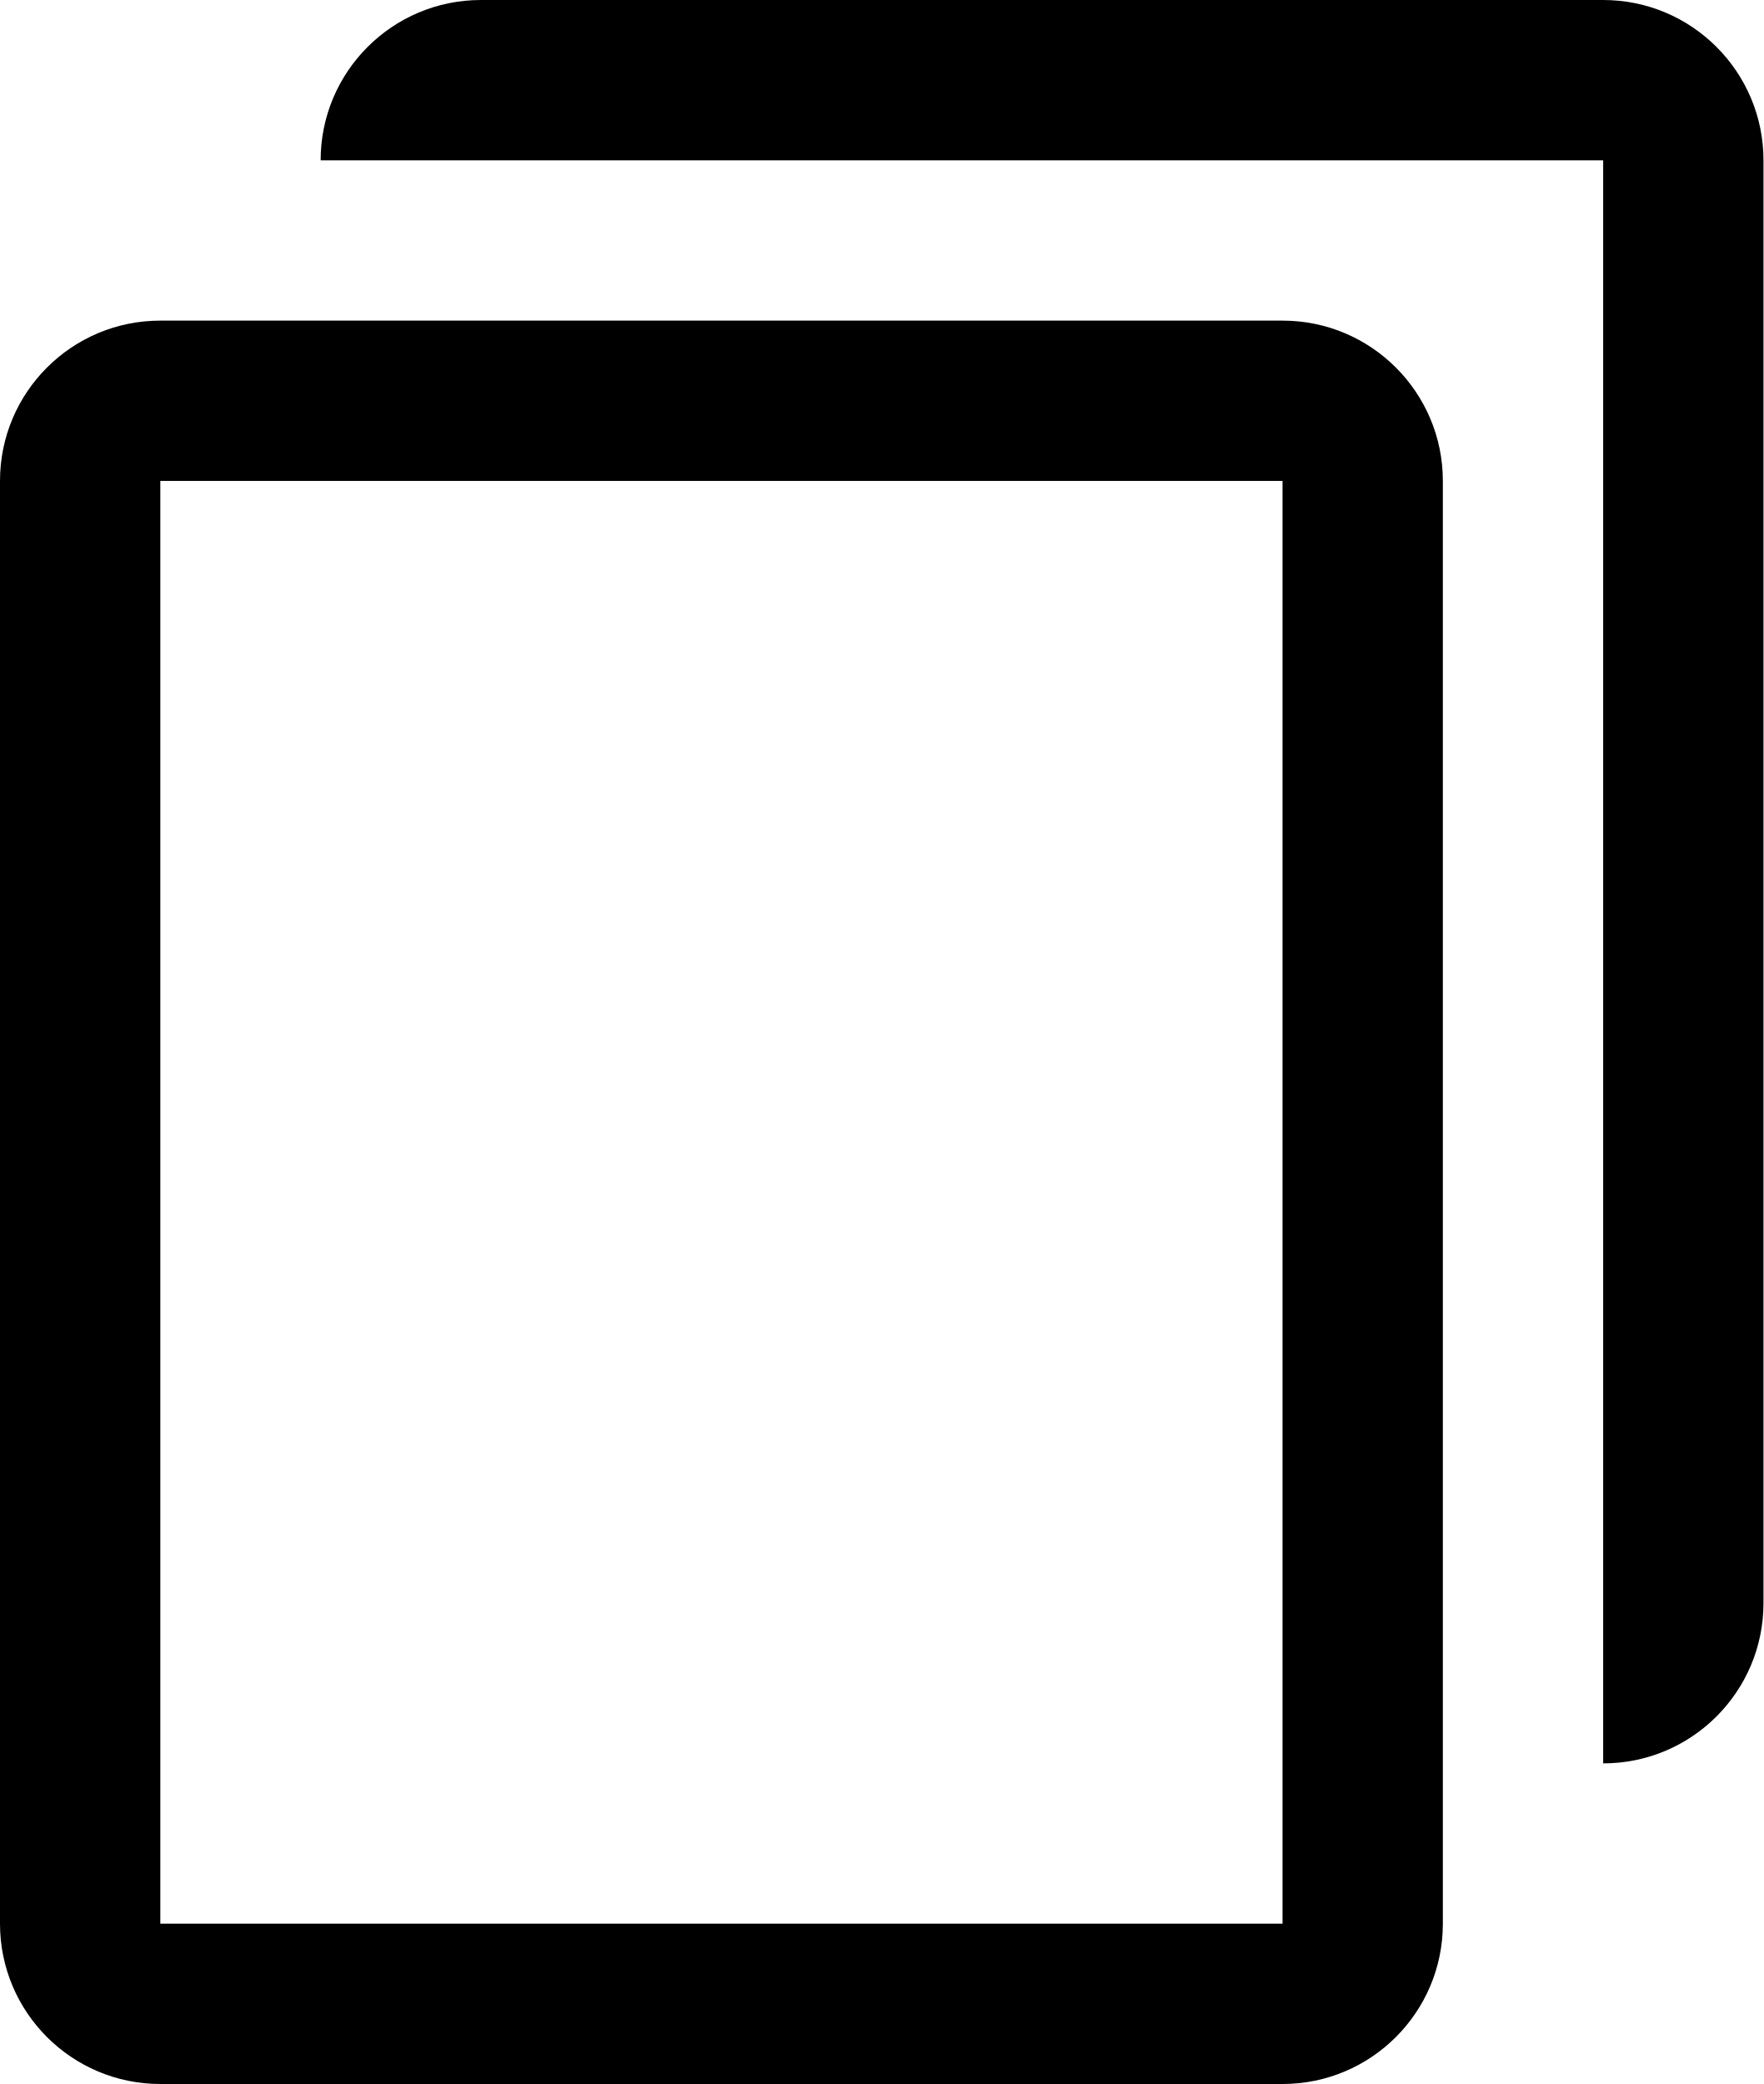
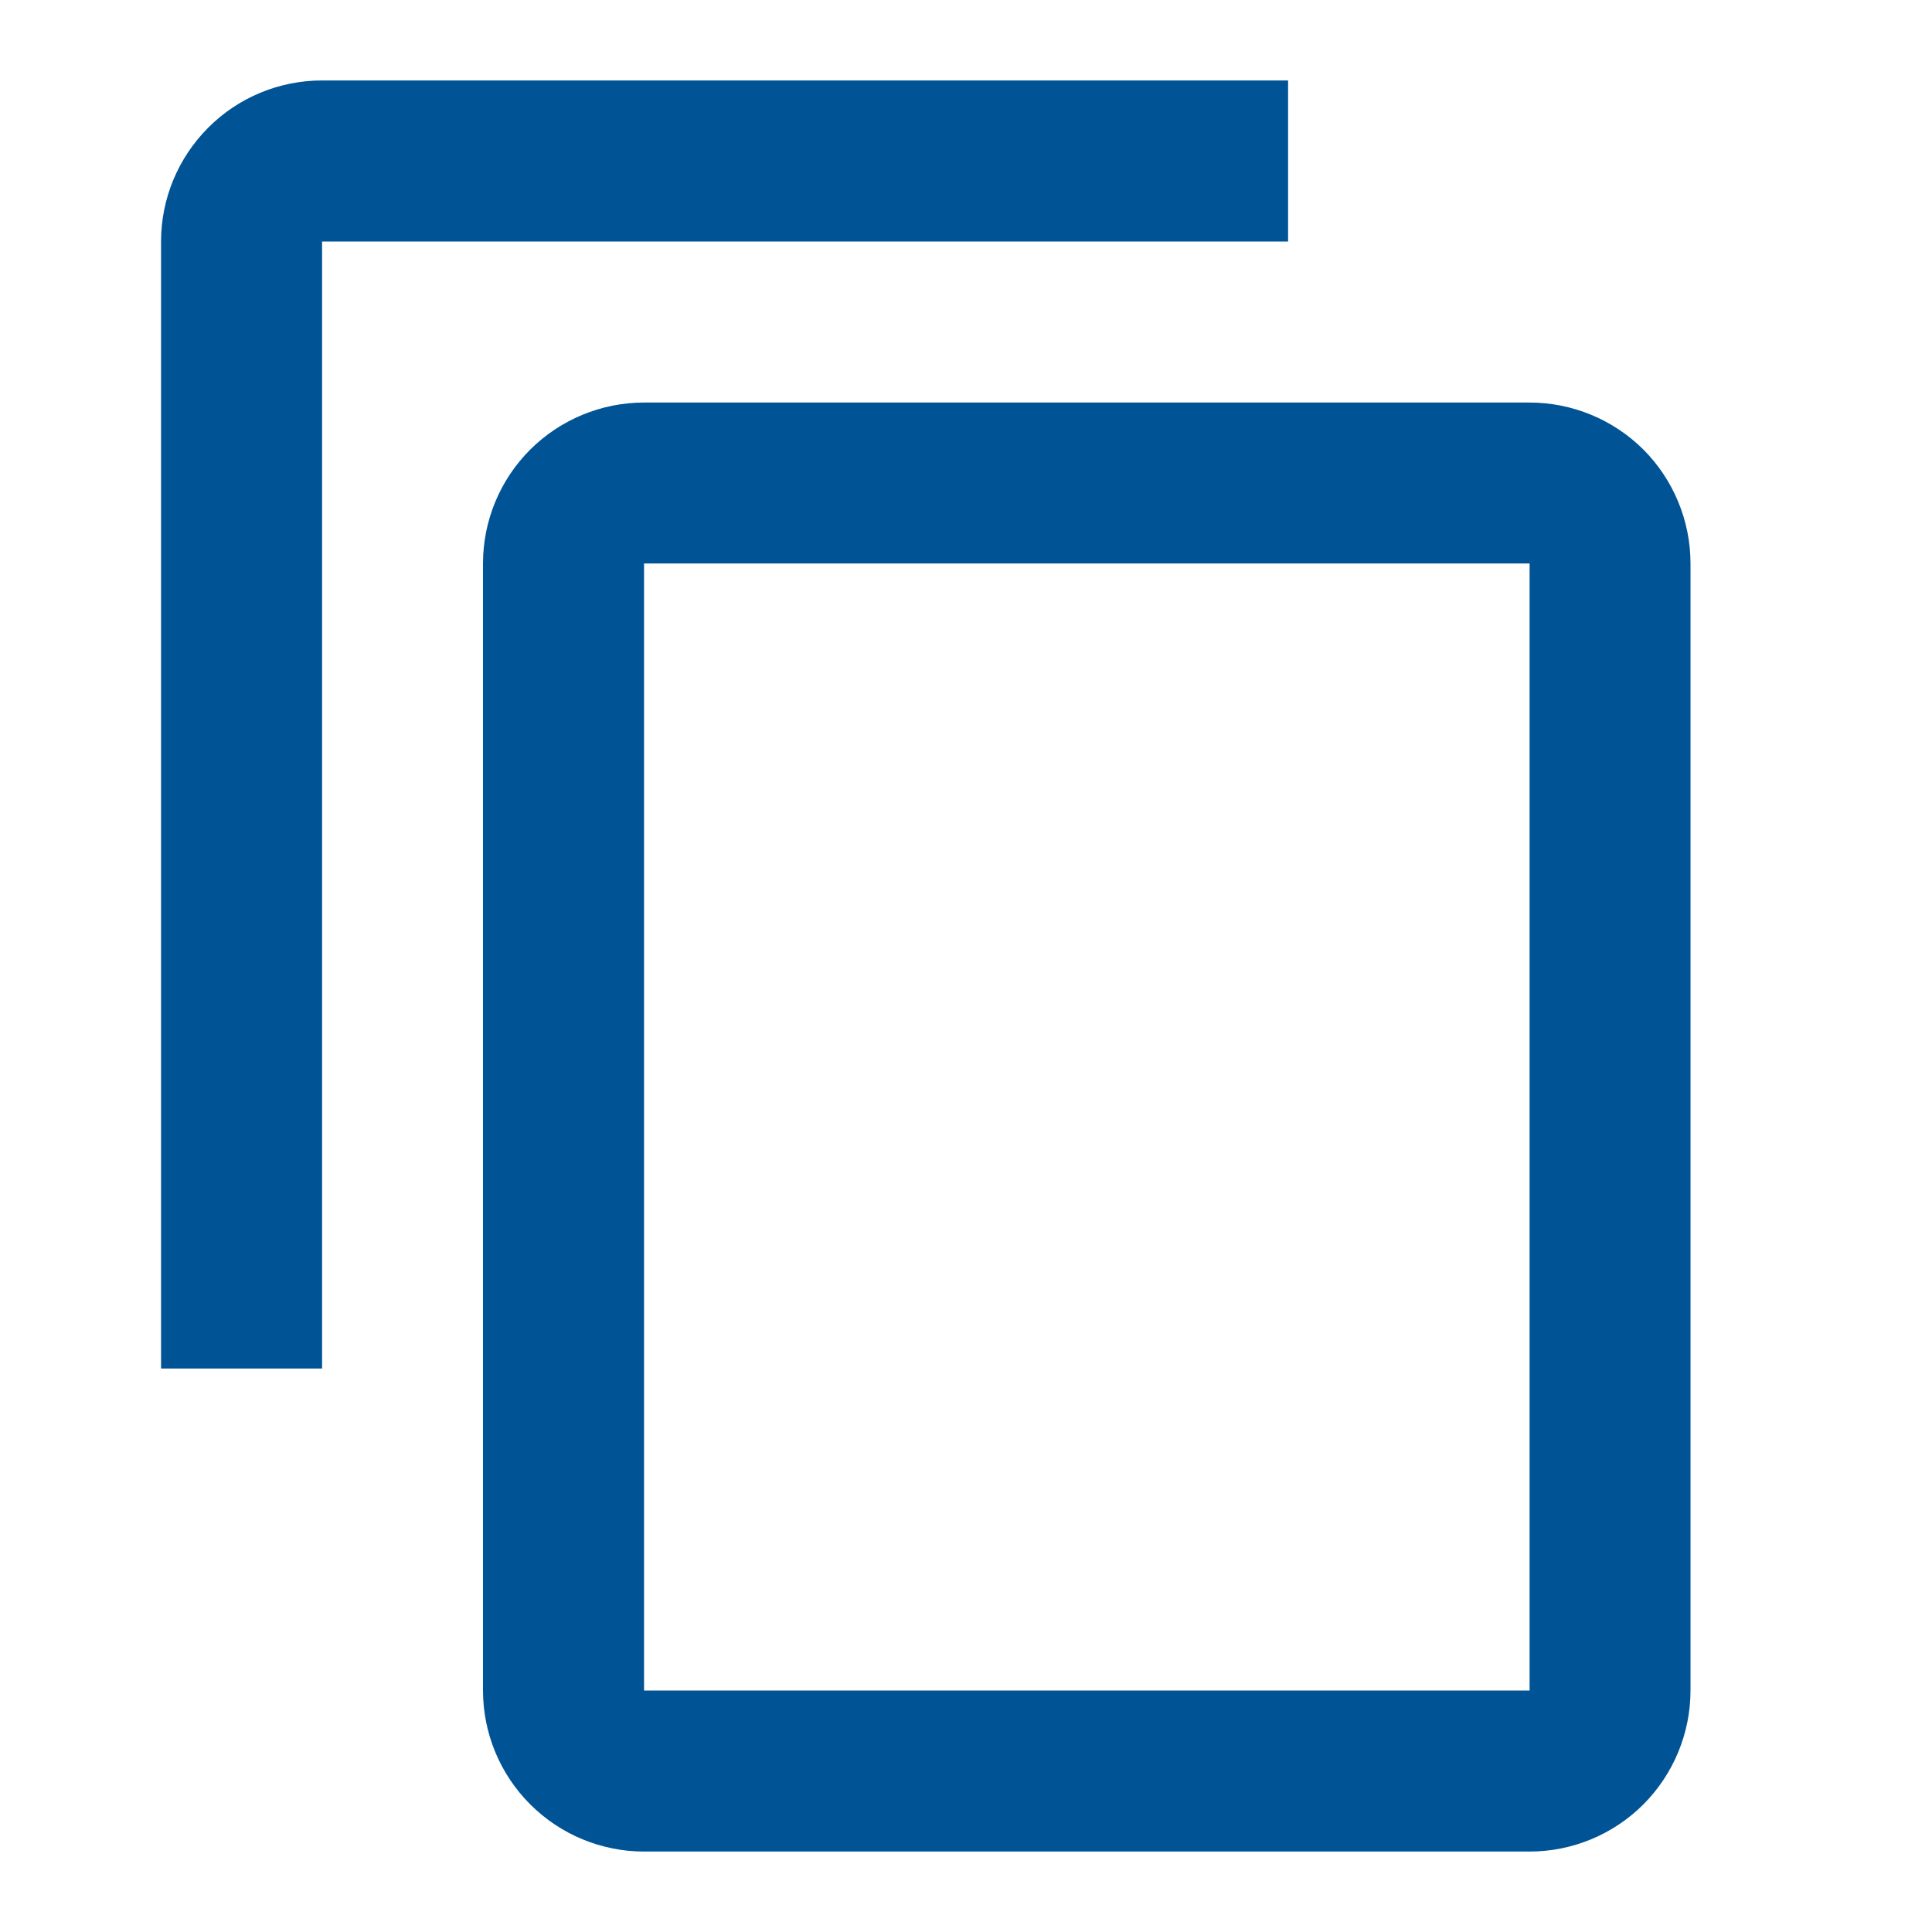
- <svg xmlns="http://www.w3.org/2000/svg" class="icon icon-clipboard" width="11" height="13" fill="none" aria-hidden="true" focusable="false" viewBox="0 0 11 13">
-   <path fill-rule="evenodd" clip-rule="evenodd" d="M2 1a1 1 0 011-1h7a1 1 0 011 1v9a1 1 0 01-1 1V1H2zM1 2a1 1 0 00-1 1v9a1 1 0 001 1h7a1 1 0 001-1V3a1 1 0 00-1-1H1zm0 10V3h7v9H1z" fill="currentColor" />
+ <svg xmlns="http://www.w3.org/2000/svg" width="14" height="14" viewBox="0 0 14 14" fill="none">
+   <path d="M11.084 12.25H4.667V4.083H11.084M11.084 2.917H4.667C4.358 2.917 4.061 3.04 3.842 3.258C3.623 3.477 3.5 3.774 3.5 4.083V12.25C3.5 12.559 3.623 12.856 3.842 13.075C4.061 13.294 4.358 13.417 4.667 13.417H11.084C11.393 13.417 11.69 13.294 11.909 13.075C12.127 12.856 12.25 12.559 12.25 12.25V4.083C12.25 3.774 12.127 3.477 11.909 3.258C11.69 3.04 11.393 2.917 11.084 2.917ZM9.334 0.583H2.334C2.024 0.583 1.727 0.706 1.509 0.925C1.29 1.144 1.167 1.441 1.167 1.75V9.917H2.334V1.75H9.334V0.583Z" fill="#005496" />
</svg>
